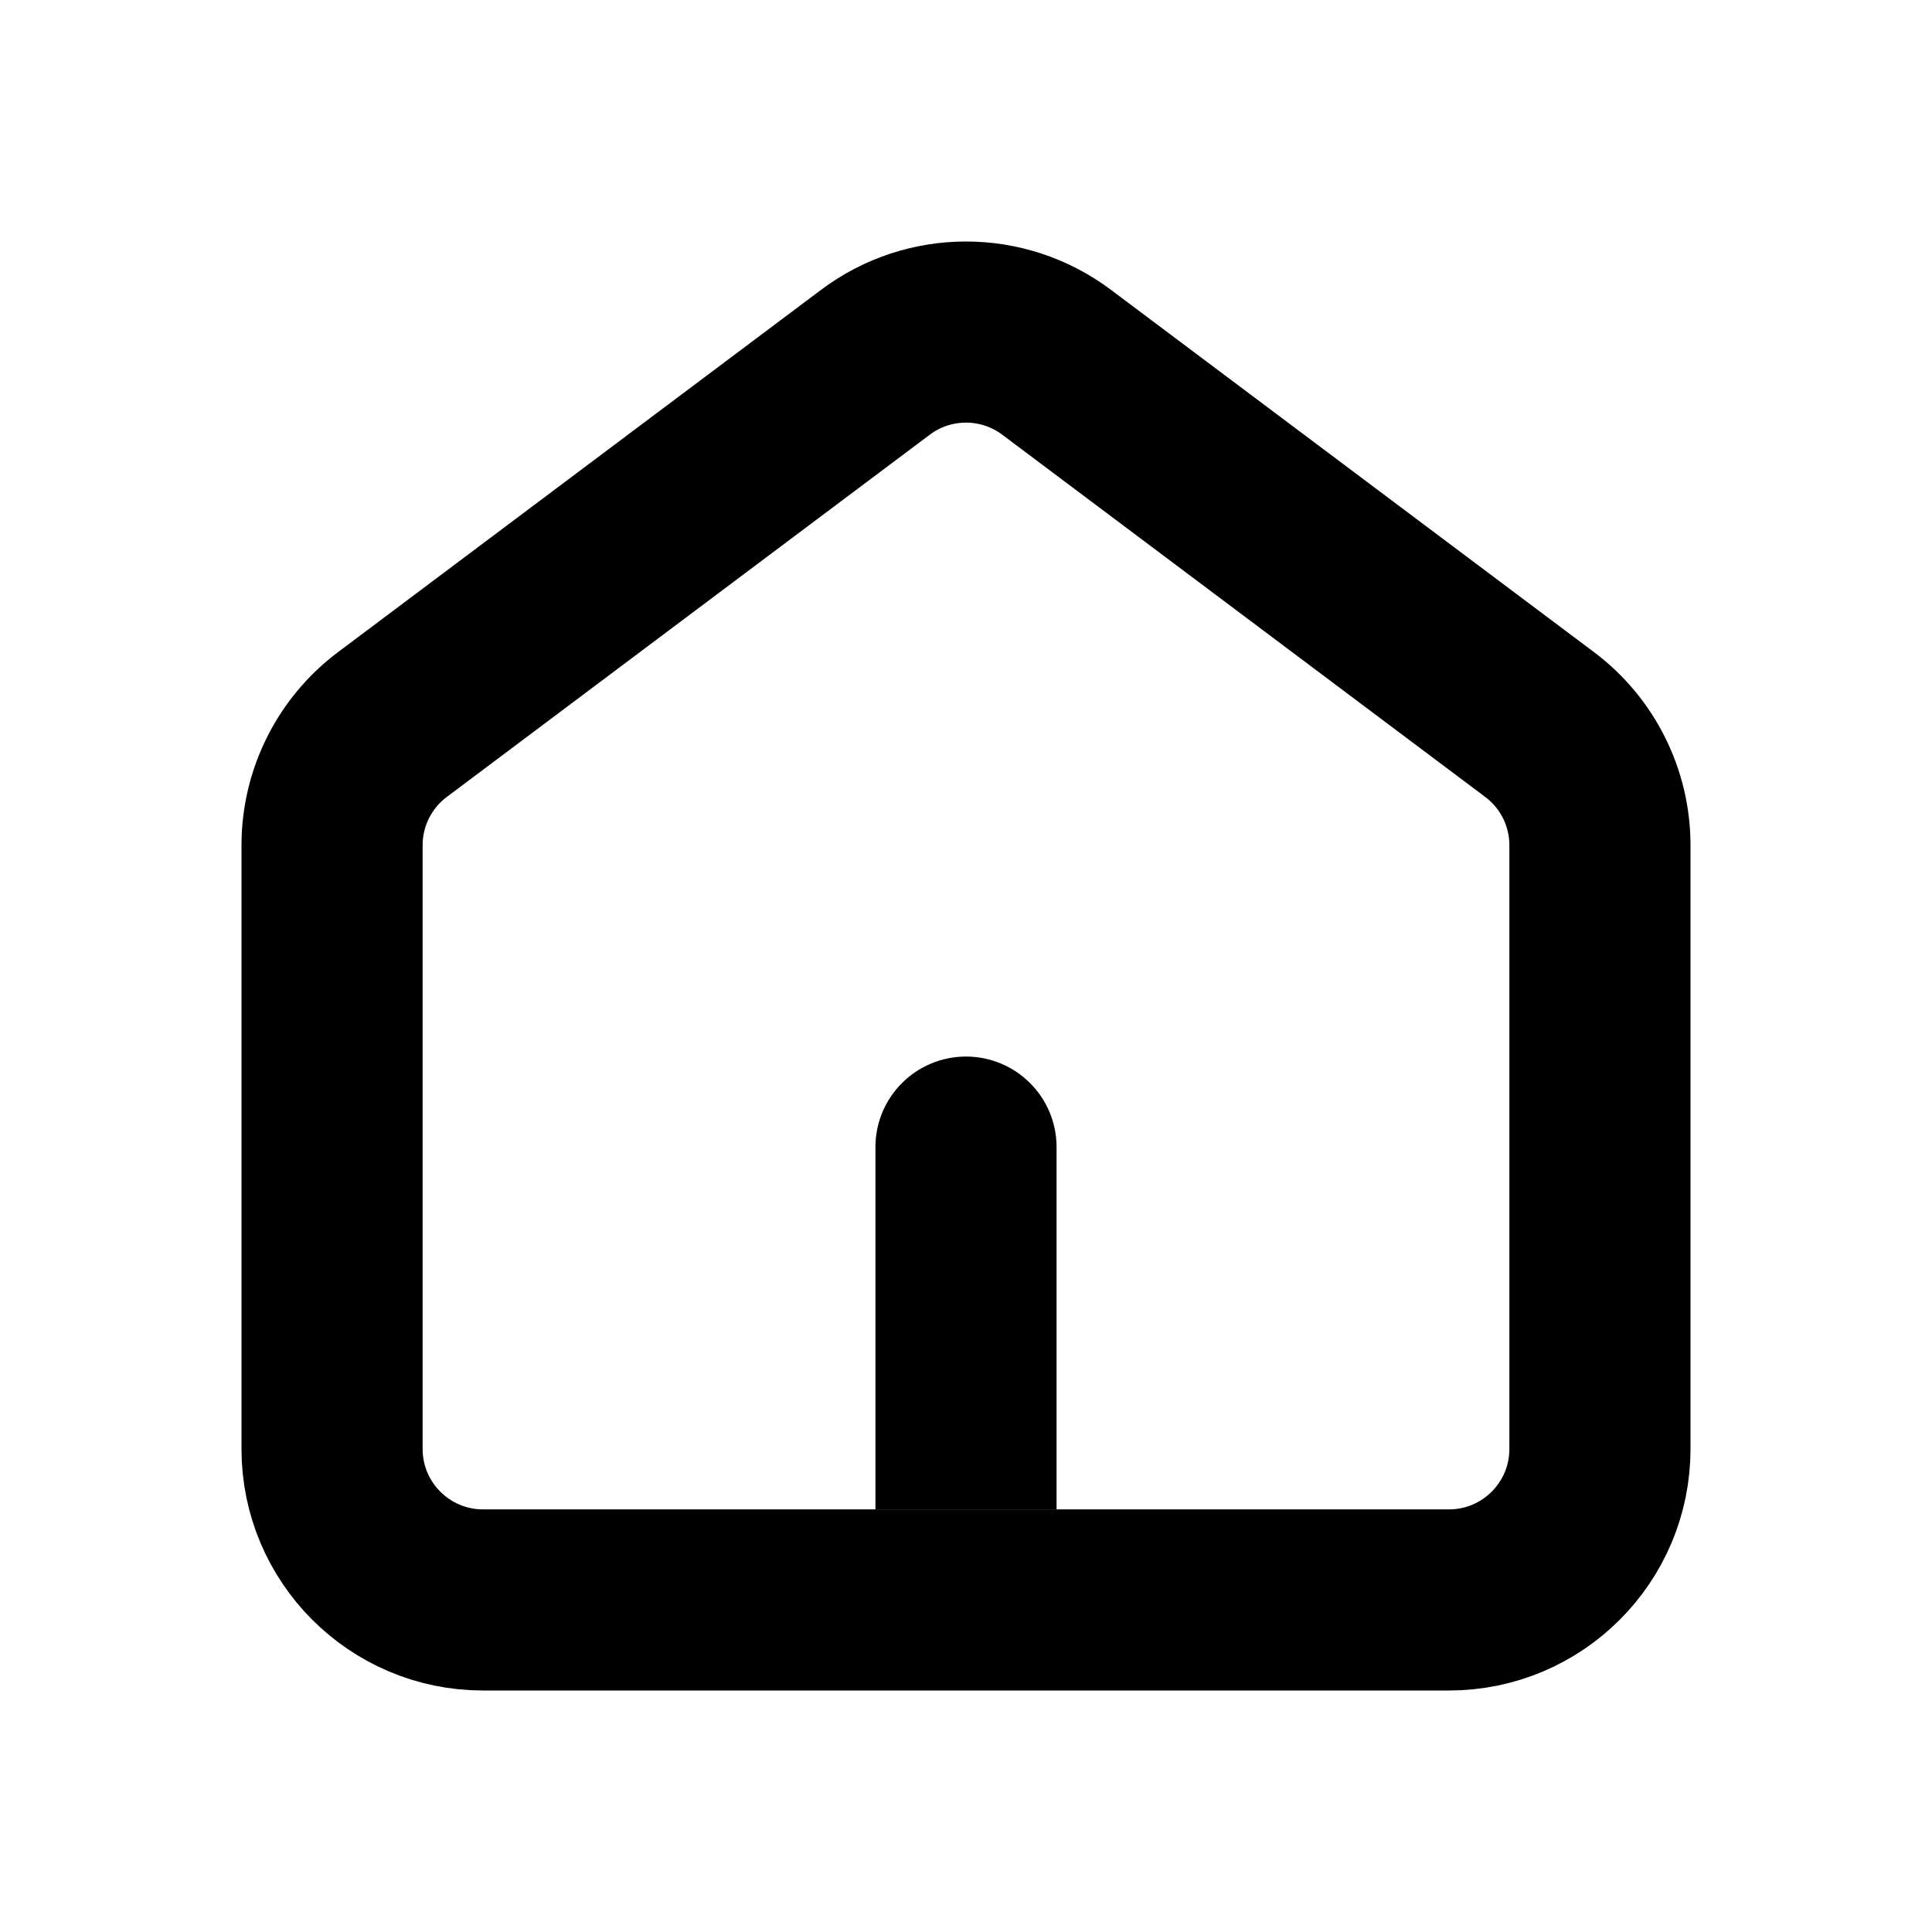
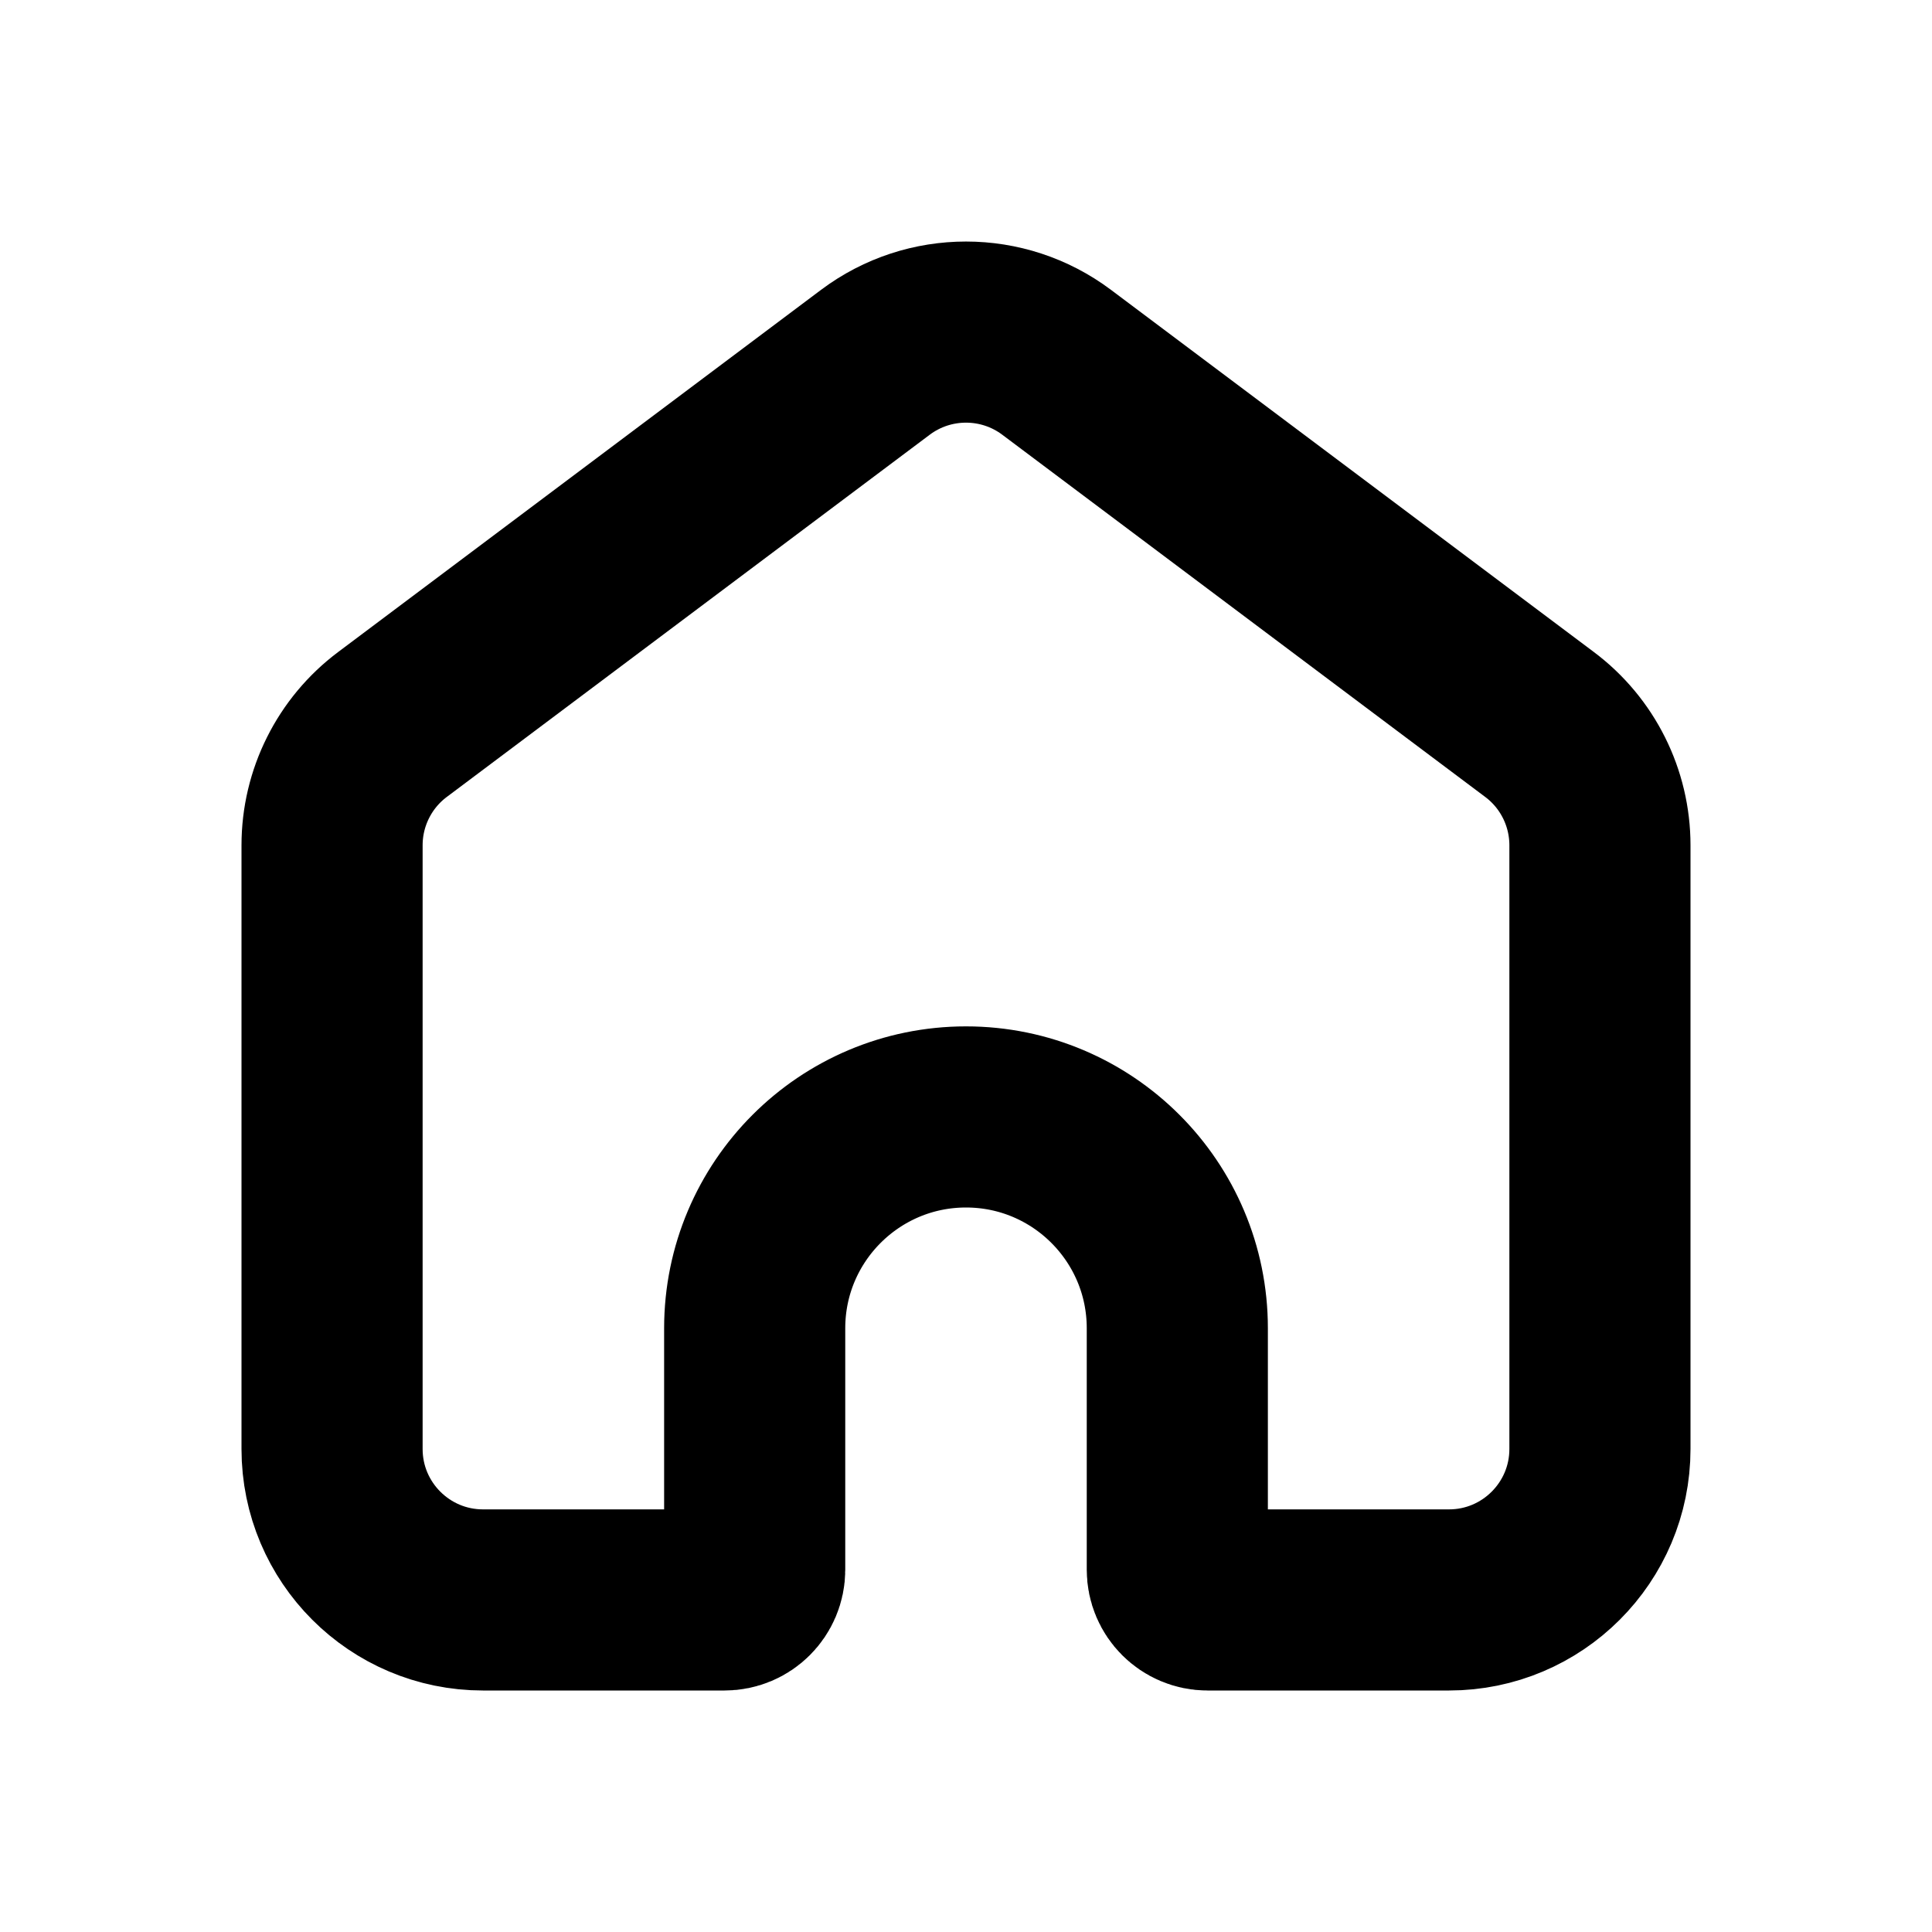
- <svg xmlns="http://www.w3.org/2000/svg" width="16" height="16" fill="none">
-   <path stroke="#000" stroke-width="1.5" d="m3.25 6 4-3a1.25 1.25 0 0 1 1.5 0l4 3c.315.236.5.607.5 1v5c0 .69-.56 1.25-1.25 1.25H4c-.69 0-1.25-.56-1.25-1.25V7c0-.393.185-.764.5-1Z" />
-   <path fill="#000" d="M8.75 9.5a.75.75 0 0 0-1.5 0zm-1.5 0v3h1.5v-3z" />
+ <svg xmlns="http://www.w3.org/2000/svg" width="16" height="16" viewBox="0 0 16 16" fill="none">
+   <path d="M3.25 6L7.25 3C7.694 2.667 8.306 2.667 8.75 3L12.75 6C13.065 6.236 13.25 6.607 13.25 7V12C13.25 12.69 12.69 13.25 12 13.25H10C9.862 13.25 9.75 13.138 9.75 13V11C9.75 10.034 8.966 9.25 8 9.25C7.034 9.25 6.25 10.034 6.25 11V13C6.25 13.138 6.138 13.25 6 13.25H4C3.31 13.25 2.75 12.69 2.75 12V7C2.75 6.607 2.935 6.236 3.25 6Z" stroke="black" stroke-width="1.5" />
</svg>
